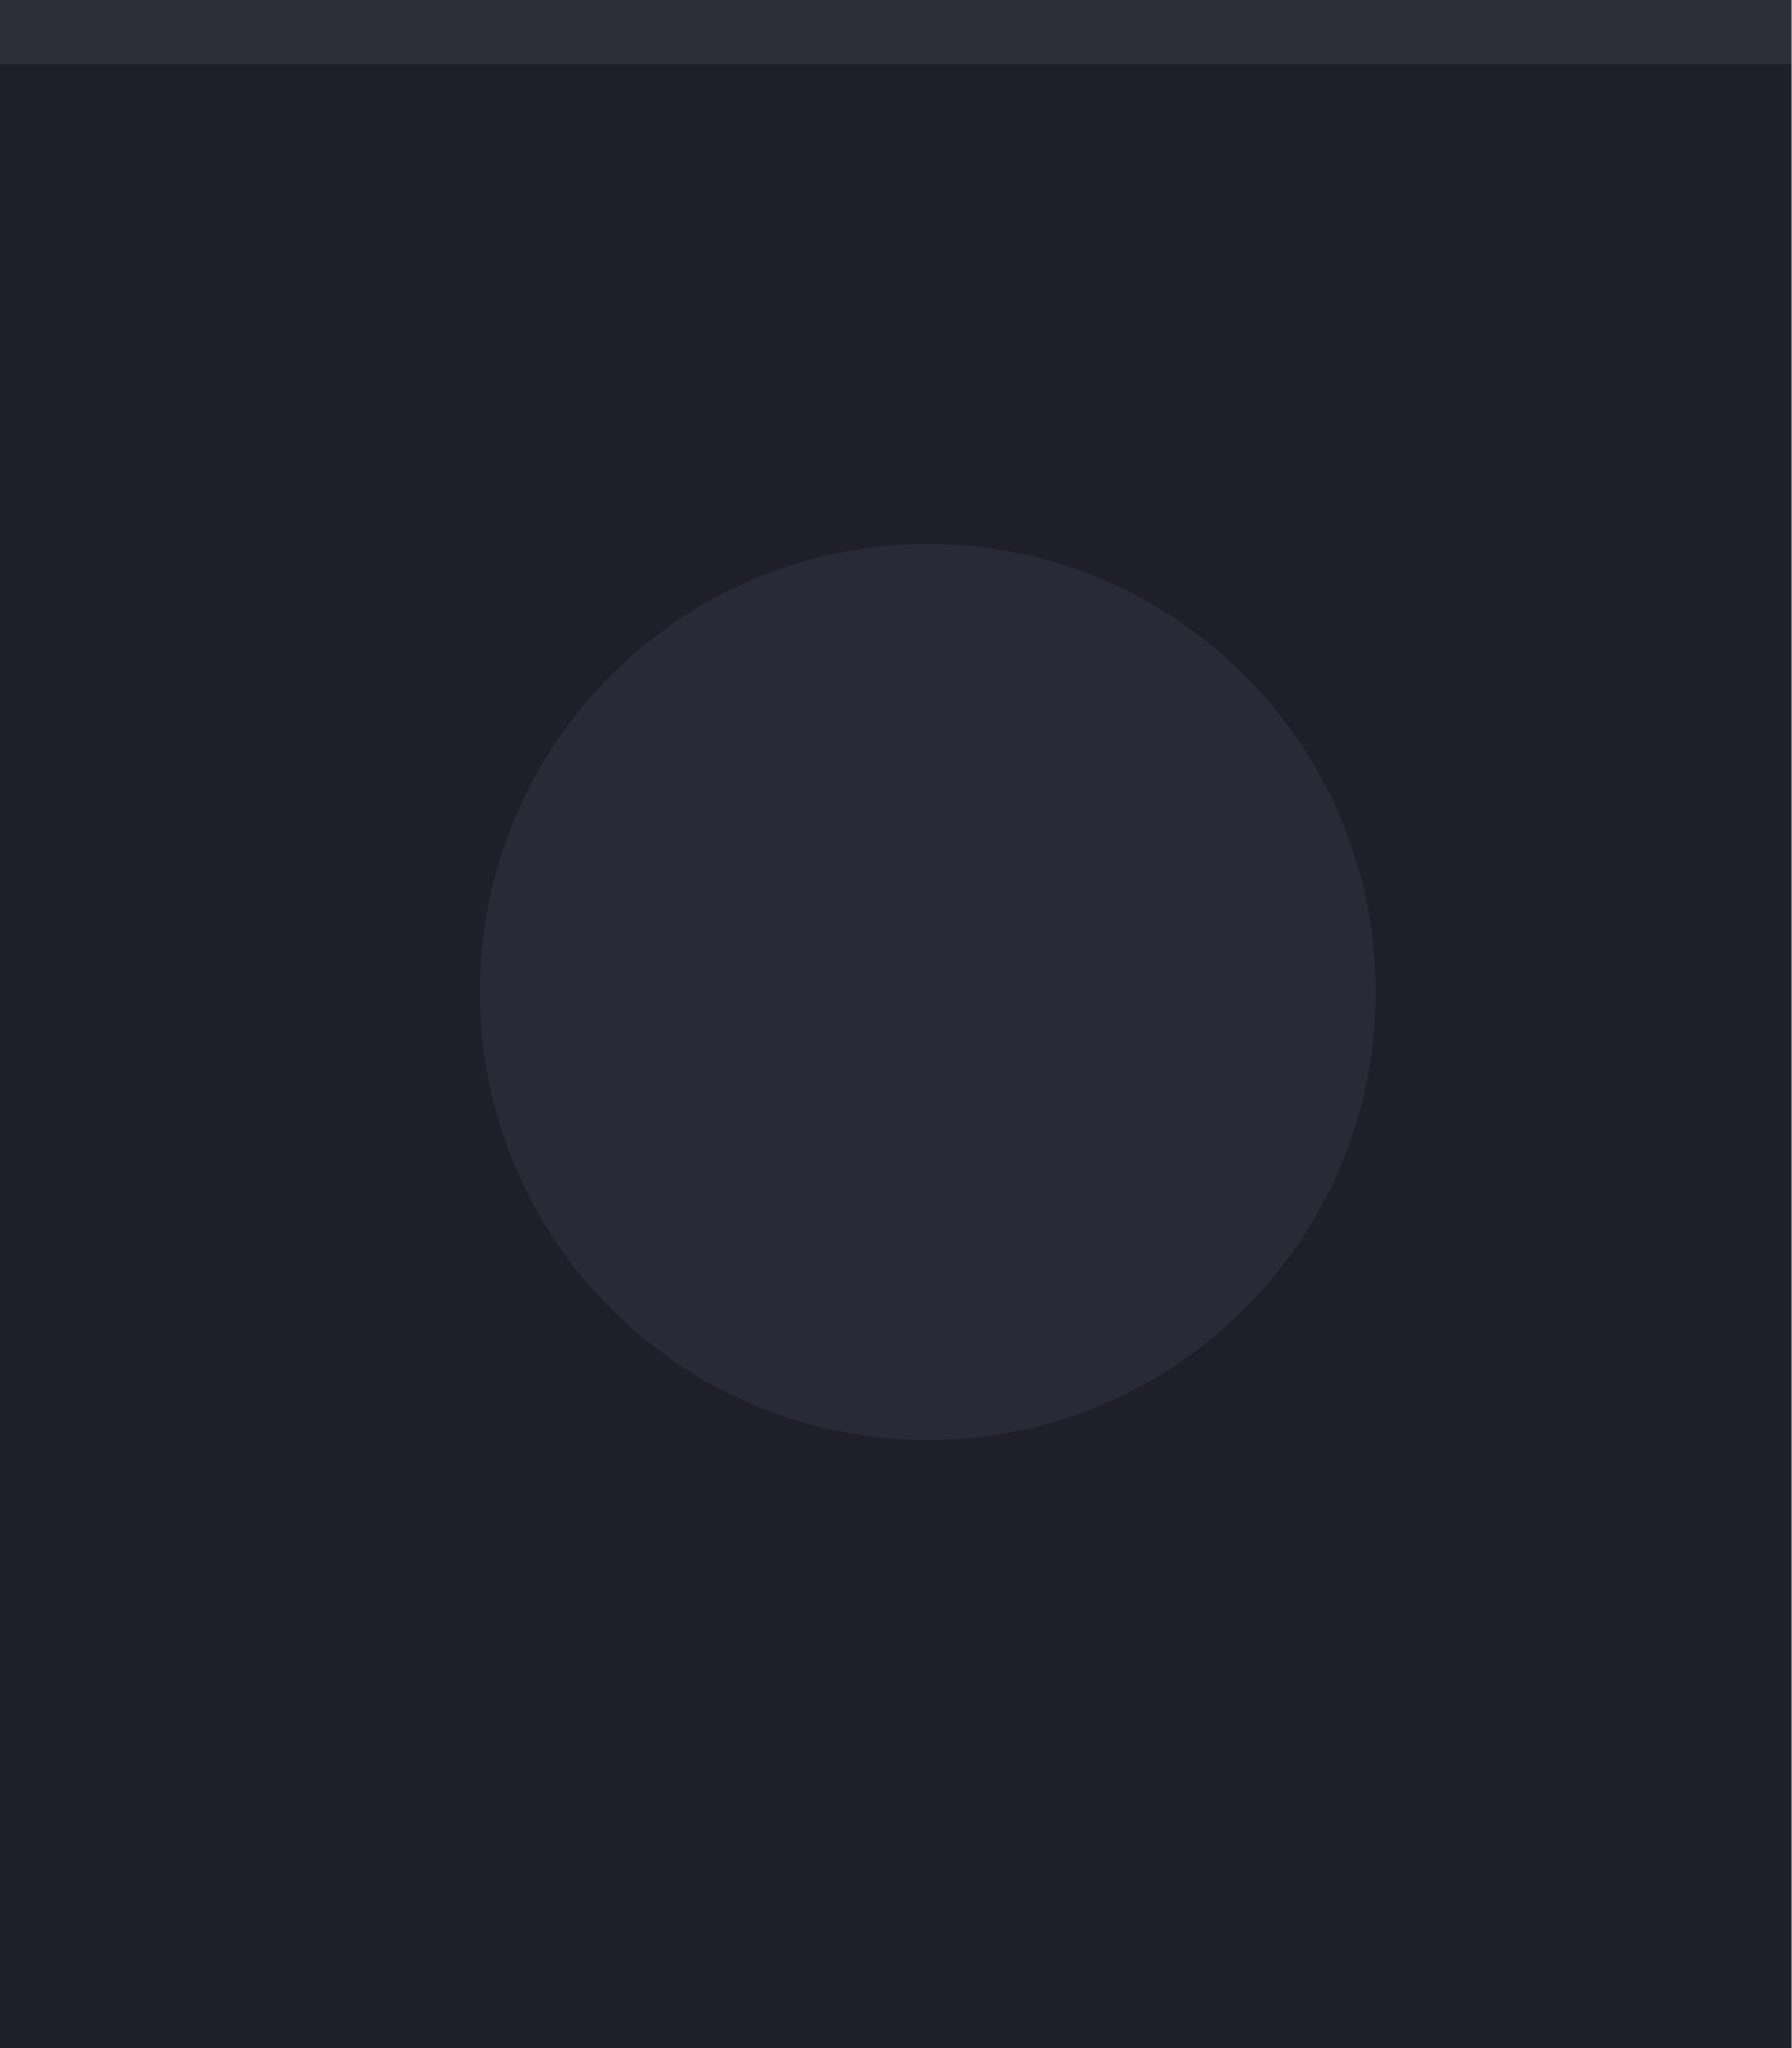
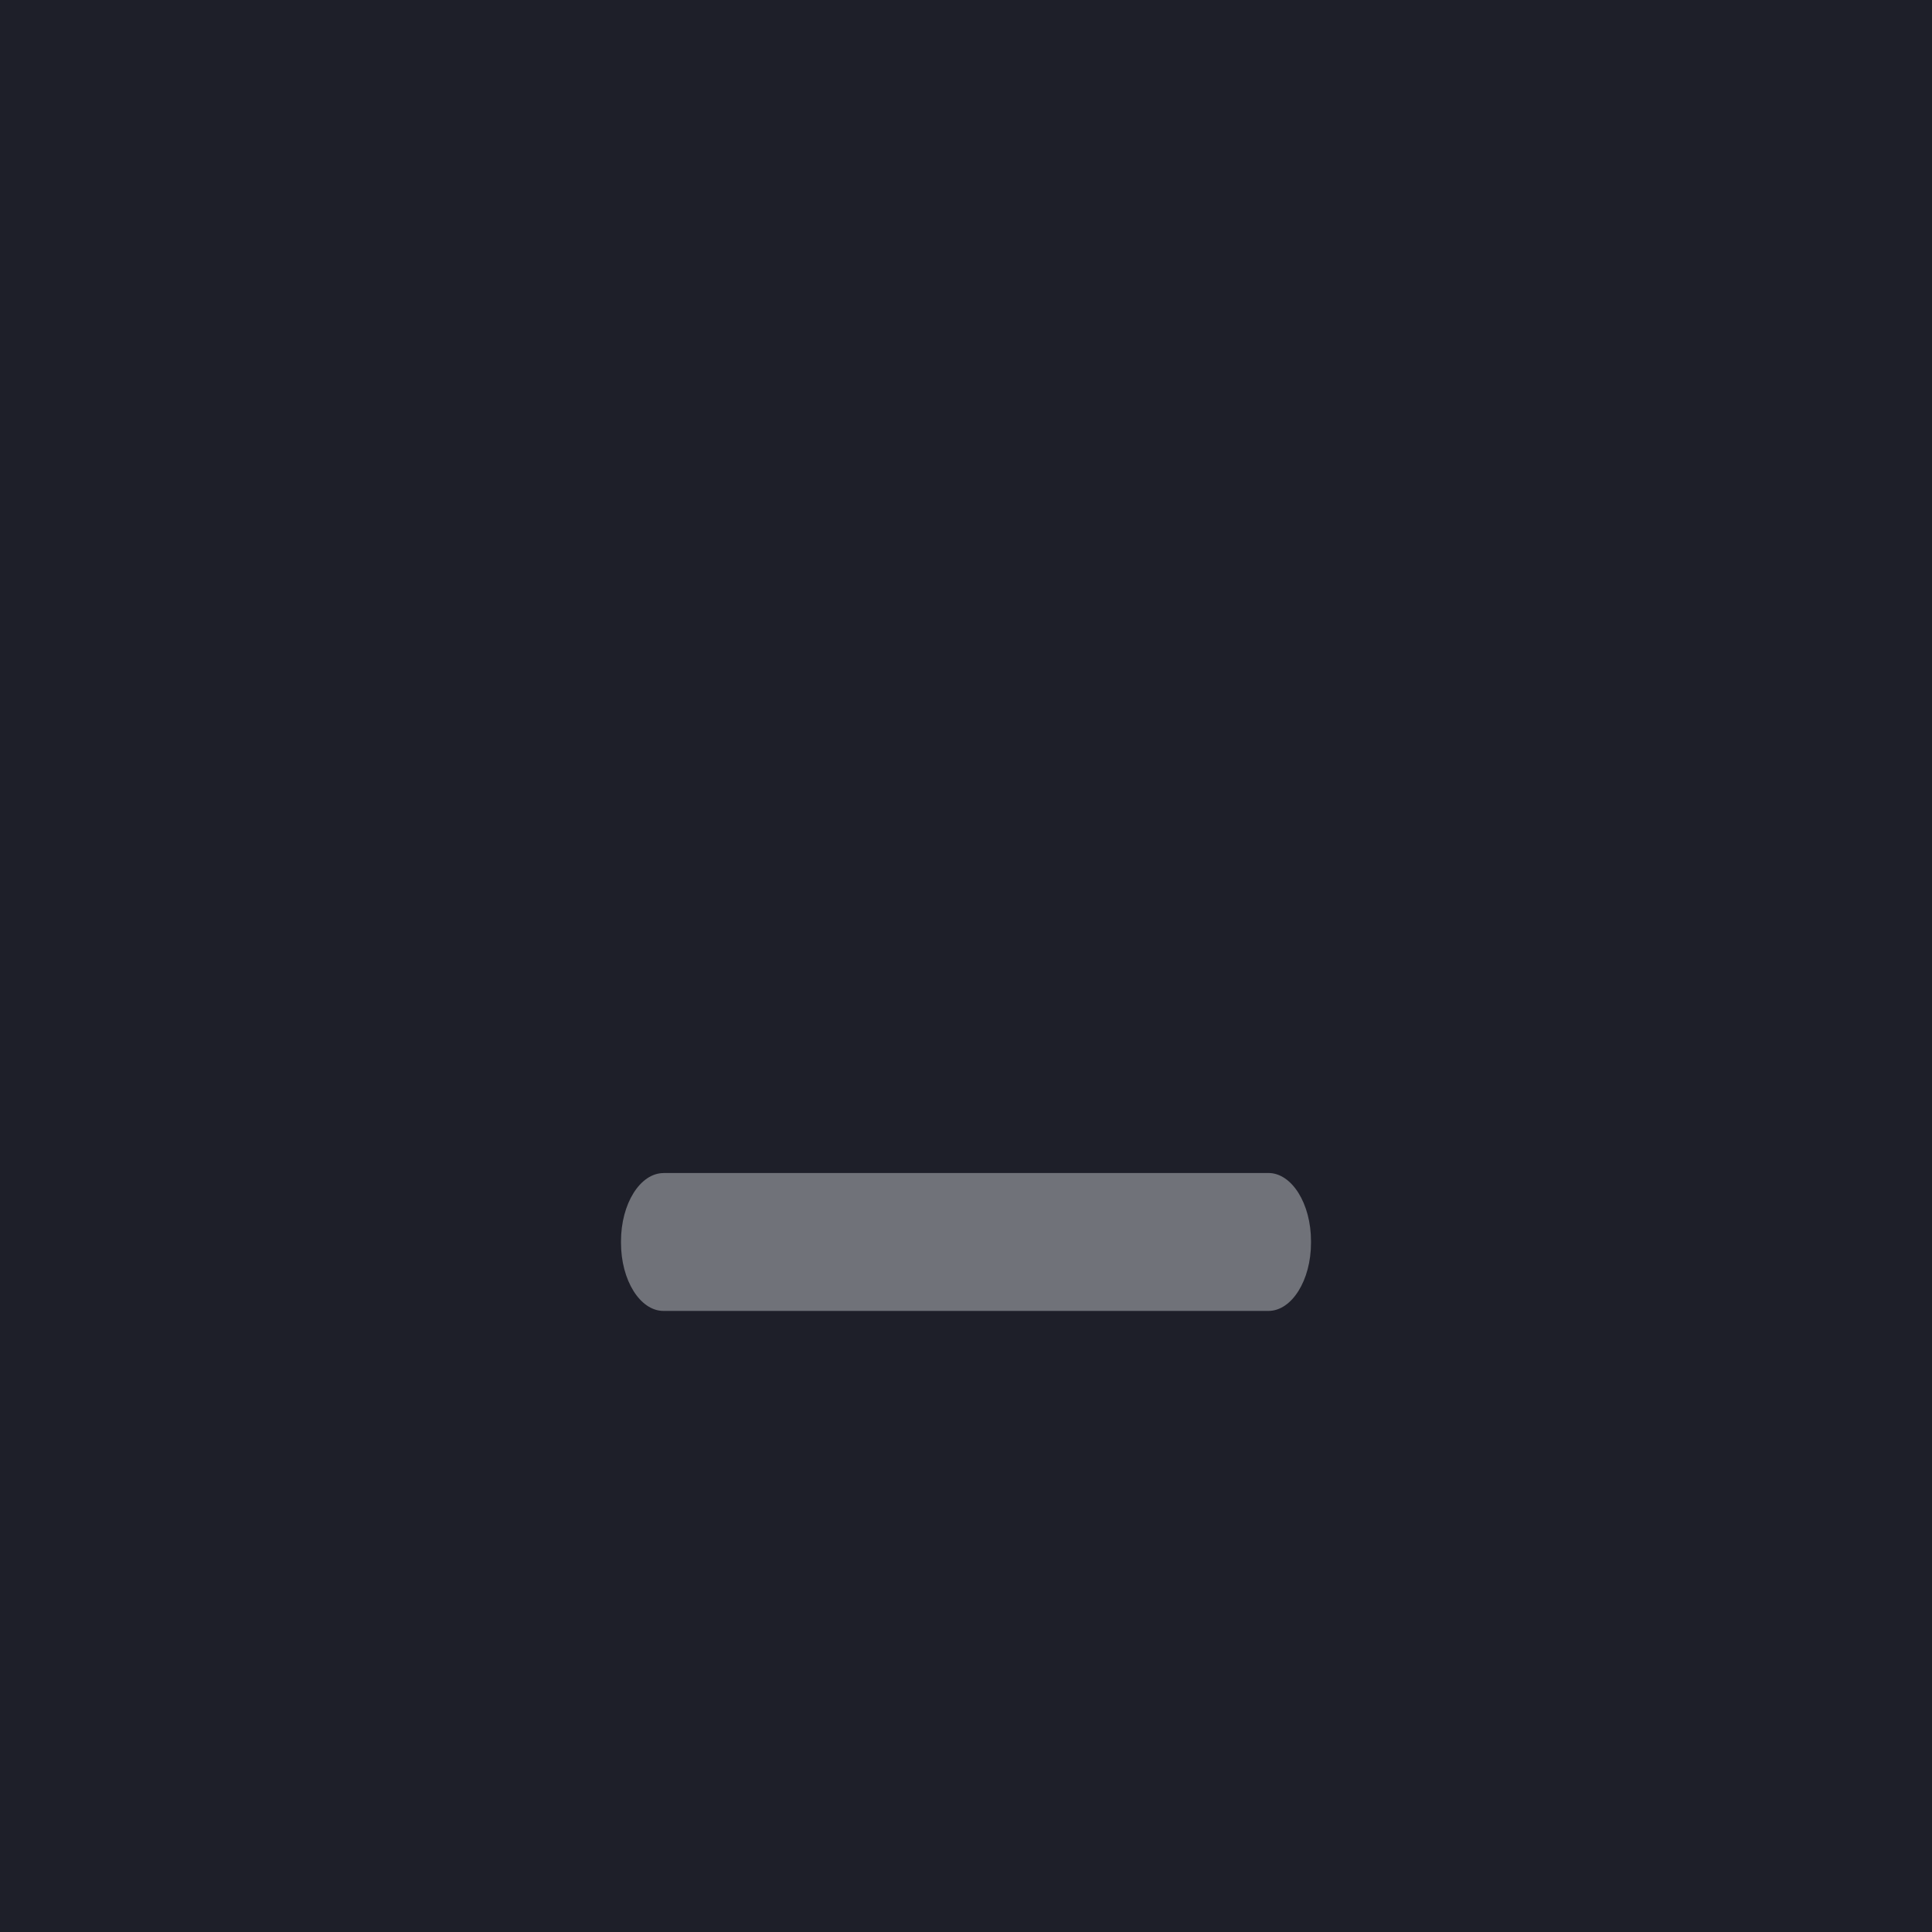
- <svg xmlns="http://www.w3.org/2000/svg" width="28" height="32" viewBox="0 0 28 32" id="svg4142" version="1.1">
+ <svg xmlns="http://www.w3.org/2000/svg" width="28" height="28" viewBox="0 0 28 28" id="svg4142" version="1.1">
  <defs id="defs4144" />
-   <g id="layer1" transform="translate(0,-1020.362)">
-     <rect style="opacity:1;fill:#1e1f29;fill-opacity:1;fill-rule:evenodd;stroke:none;stroke-width:2.745;stroke-linecap:butt;stroke-linejoin:miter;stroke-miterlimit:4;stroke-dasharray:none;stroke-dashoffset:478.437;stroke-opacity:1" id="rect4741" width="28" height="32" x="0" y="1020.362" />
-     <circle style="fill:#eceff1;fill-opacity:0.1;stroke:none;stroke-width:0.5;stroke-linejoin:miter;stroke-miterlimit:4;stroke-dasharray:none;stroke-opacity:1" id="path2994" cx="1038.059" cy="13.018" r="12" transform="matrix(0,1,-1,0,0,0)" />
-     <rect style="opacity:1;fill:#ffffff;fill-opacity:0.07;fill-rule:evenodd;stroke:none;stroke-width:2.745;stroke-linecap:butt;stroke-linejoin:miter;stroke-miterlimit:4;stroke-dasharray:none;stroke-dashoffset:478.437;stroke-opacity:1" id="rect4139" width="28" height="1" x="0" y="1020.362" />
-     <path id="path4096" style="fill:#282a36;fill-opacity:1;fill-rule:evenodd;stroke:none;stroke-width:0.013" d="m 14.5,1042.862 c 3.866,0 7,-3.134 7,-7 0,-3.866 -3.134,-7 -7,-7 -3.866,0 -7,3.134 -7,7 0,3.866 3.134,7 7,7" />
+   <g id="layer1" transform="translate(0,-1024.362)">
+     <rect style="opacity:1;fill:#1e1f29;fill-opacity:1;fill-rule:evenodd;stroke:none;stroke-width:2.568;stroke-linecap:butt;stroke-linejoin:miter;stroke-miterlimit:4;stroke-dasharray:none;stroke-dashoffset:478.437;stroke-opacity:1" id="rect4741" width="28" height="28" x="0" y="1024.362" />
+     <circle style="fill:#eceff1;fill-opacity:0.1;stroke:none;stroke-width:0.5;stroke-linejoin:miter;stroke-miterlimit:4;stroke-dasharray:none;stroke-opacity:1" id="path2994" cx="1036.362" cy="13" r="12" transform="rotate(90)" />
+     <rect style="opacity:1;fill:#ffffff;fill-opacity:0.07;fill-rule:evenodd;stroke:none;stroke-width:2.745;stroke-linecap:butt;stroke-linejoin:miter;stroke-miterlimit:4;stroke-dasharray:none;stroke-dashoffset:478.437;stroke-opacity:1" id="rect4959" width="28" height="1" x="0" y="1020.362" />
+     <path id="path4421" style="fill:#eceff1;fill-opacity:0.4;fill-rule:evenodd;stroke:none;stroke-width:0.172;paint-order:markers fill stroke" d="m 9.617,1041.362 h 8.766 c 0.339,0 0.617,0.444 0.617,0.987 v 0.025 c 0,0.543 -0.278,0.987 -0.617,0.987 H 9.617 C 9.278,1043.362 9,1042.918 9,1042.375 v -0.025 c 0,-0.543 0.278,-0.987 0.617,-0.987" />
  </g>
</svg>
